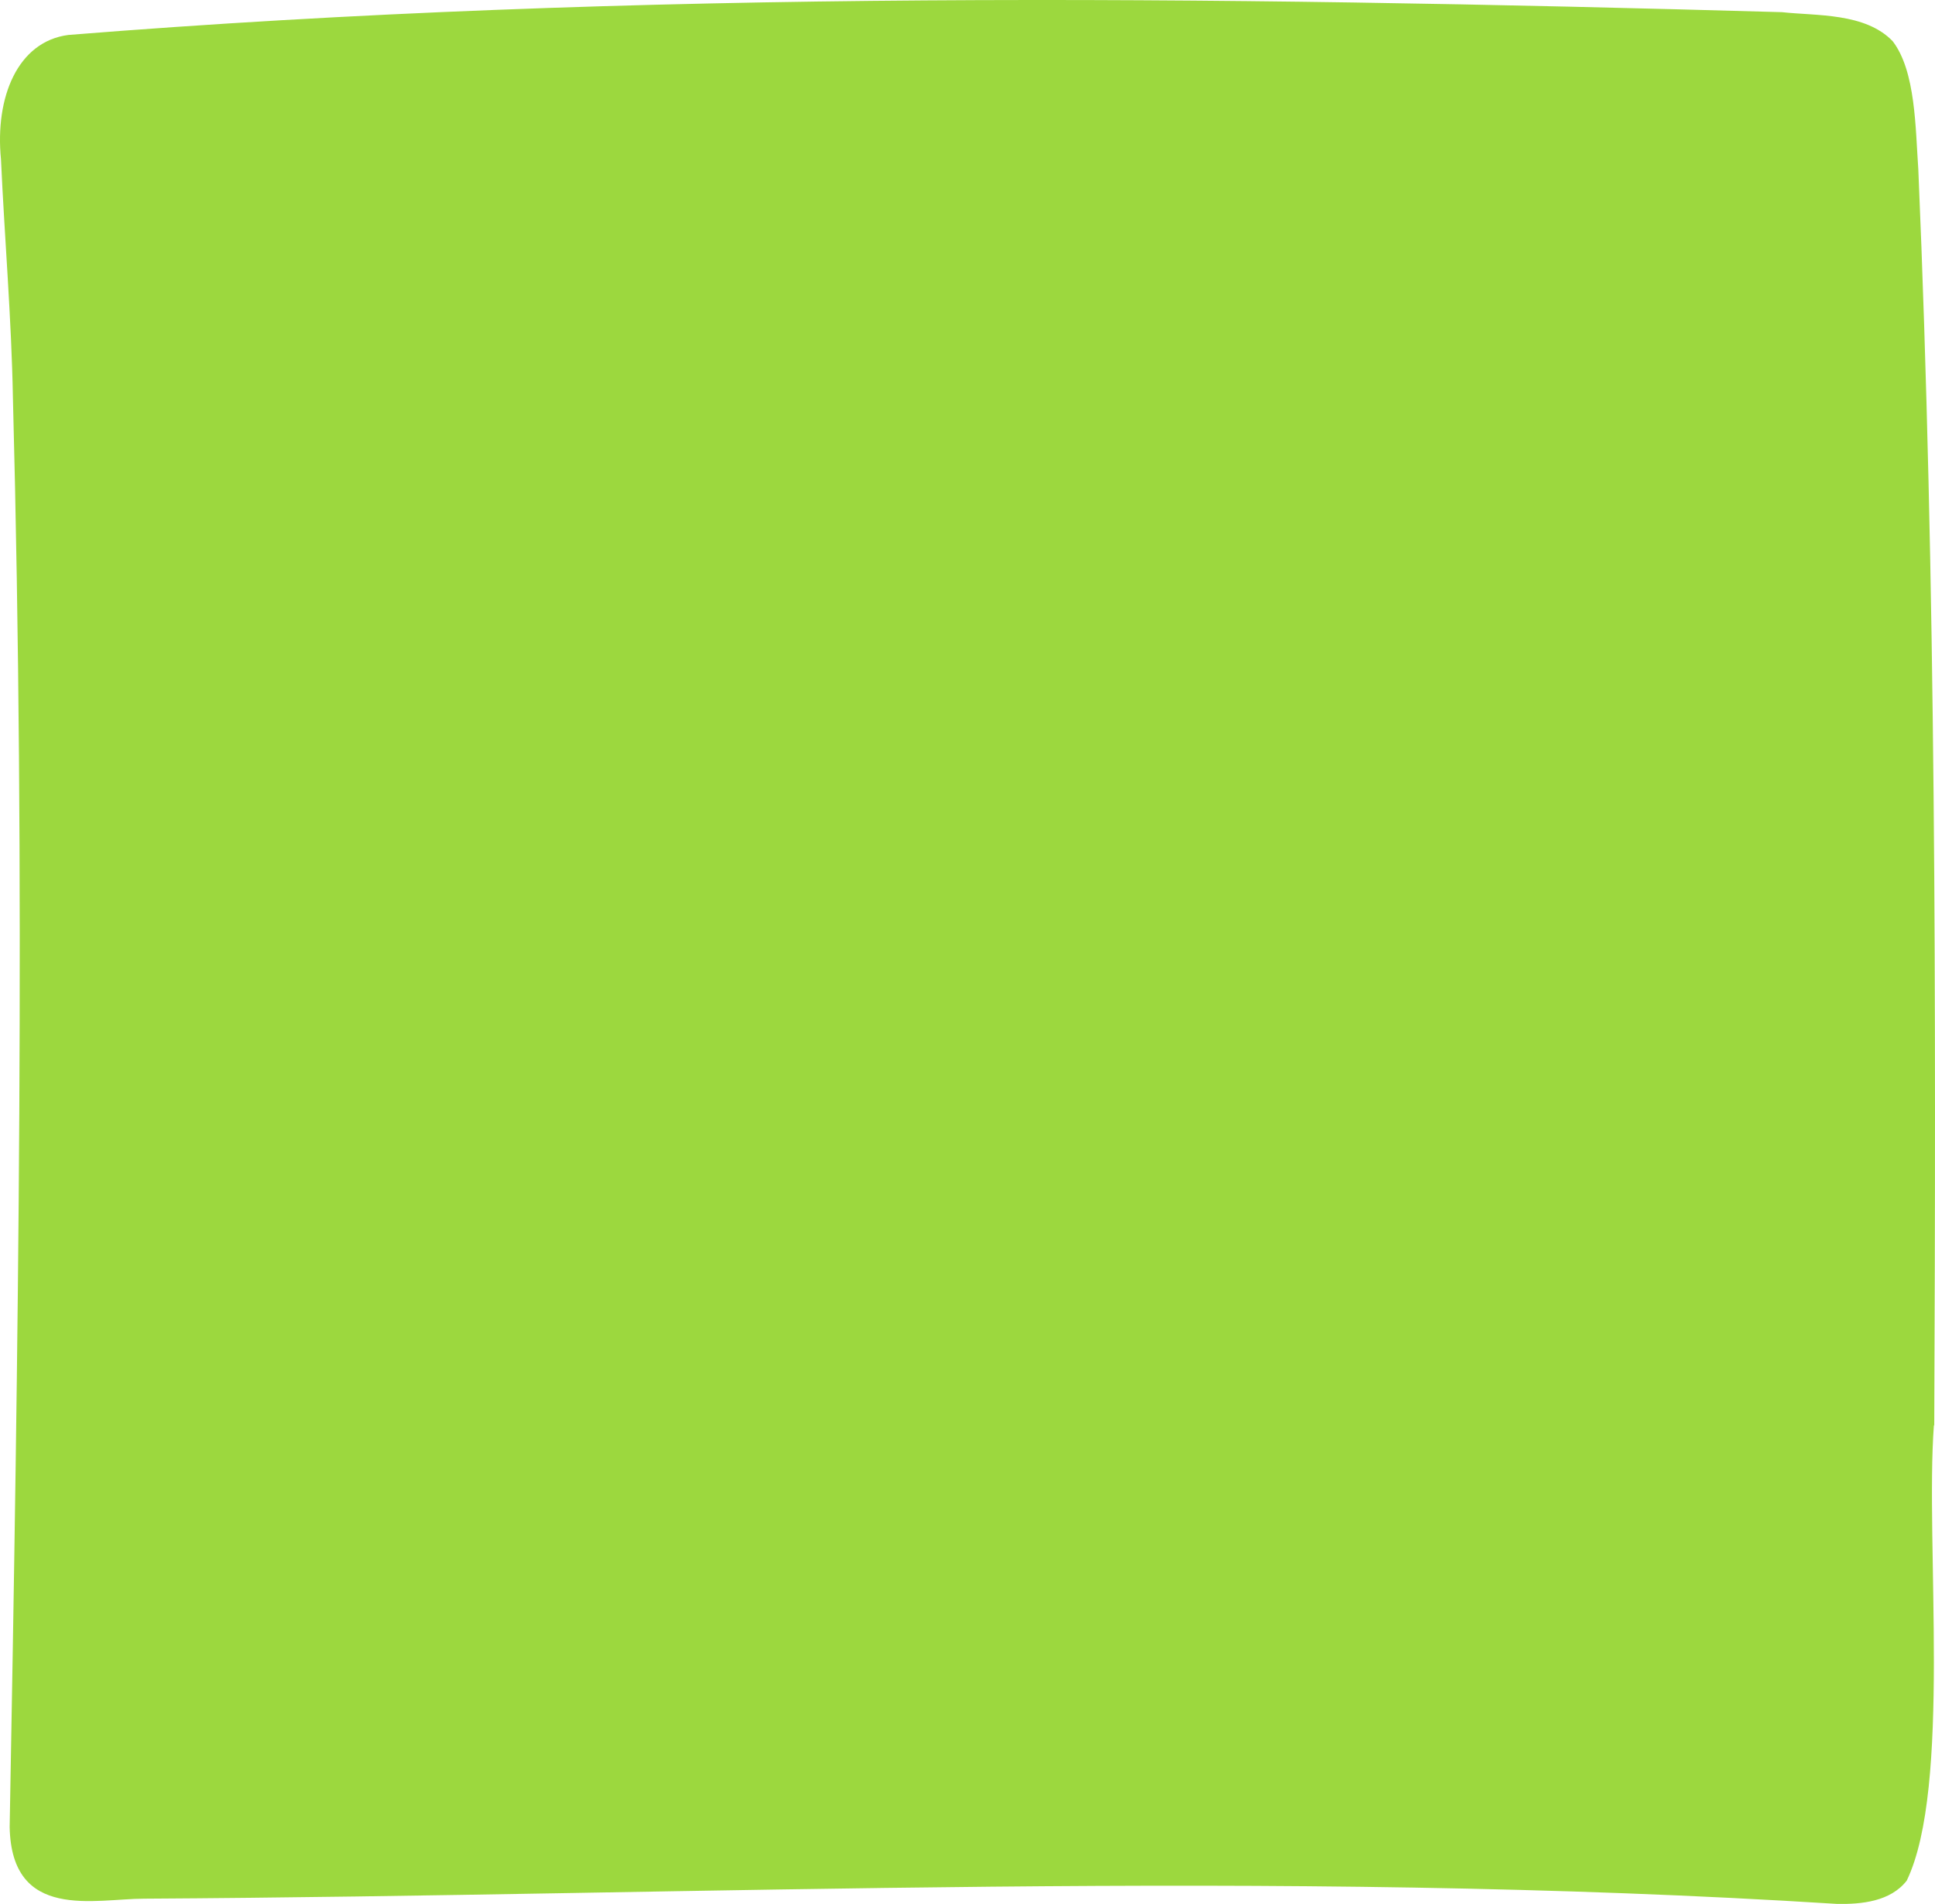
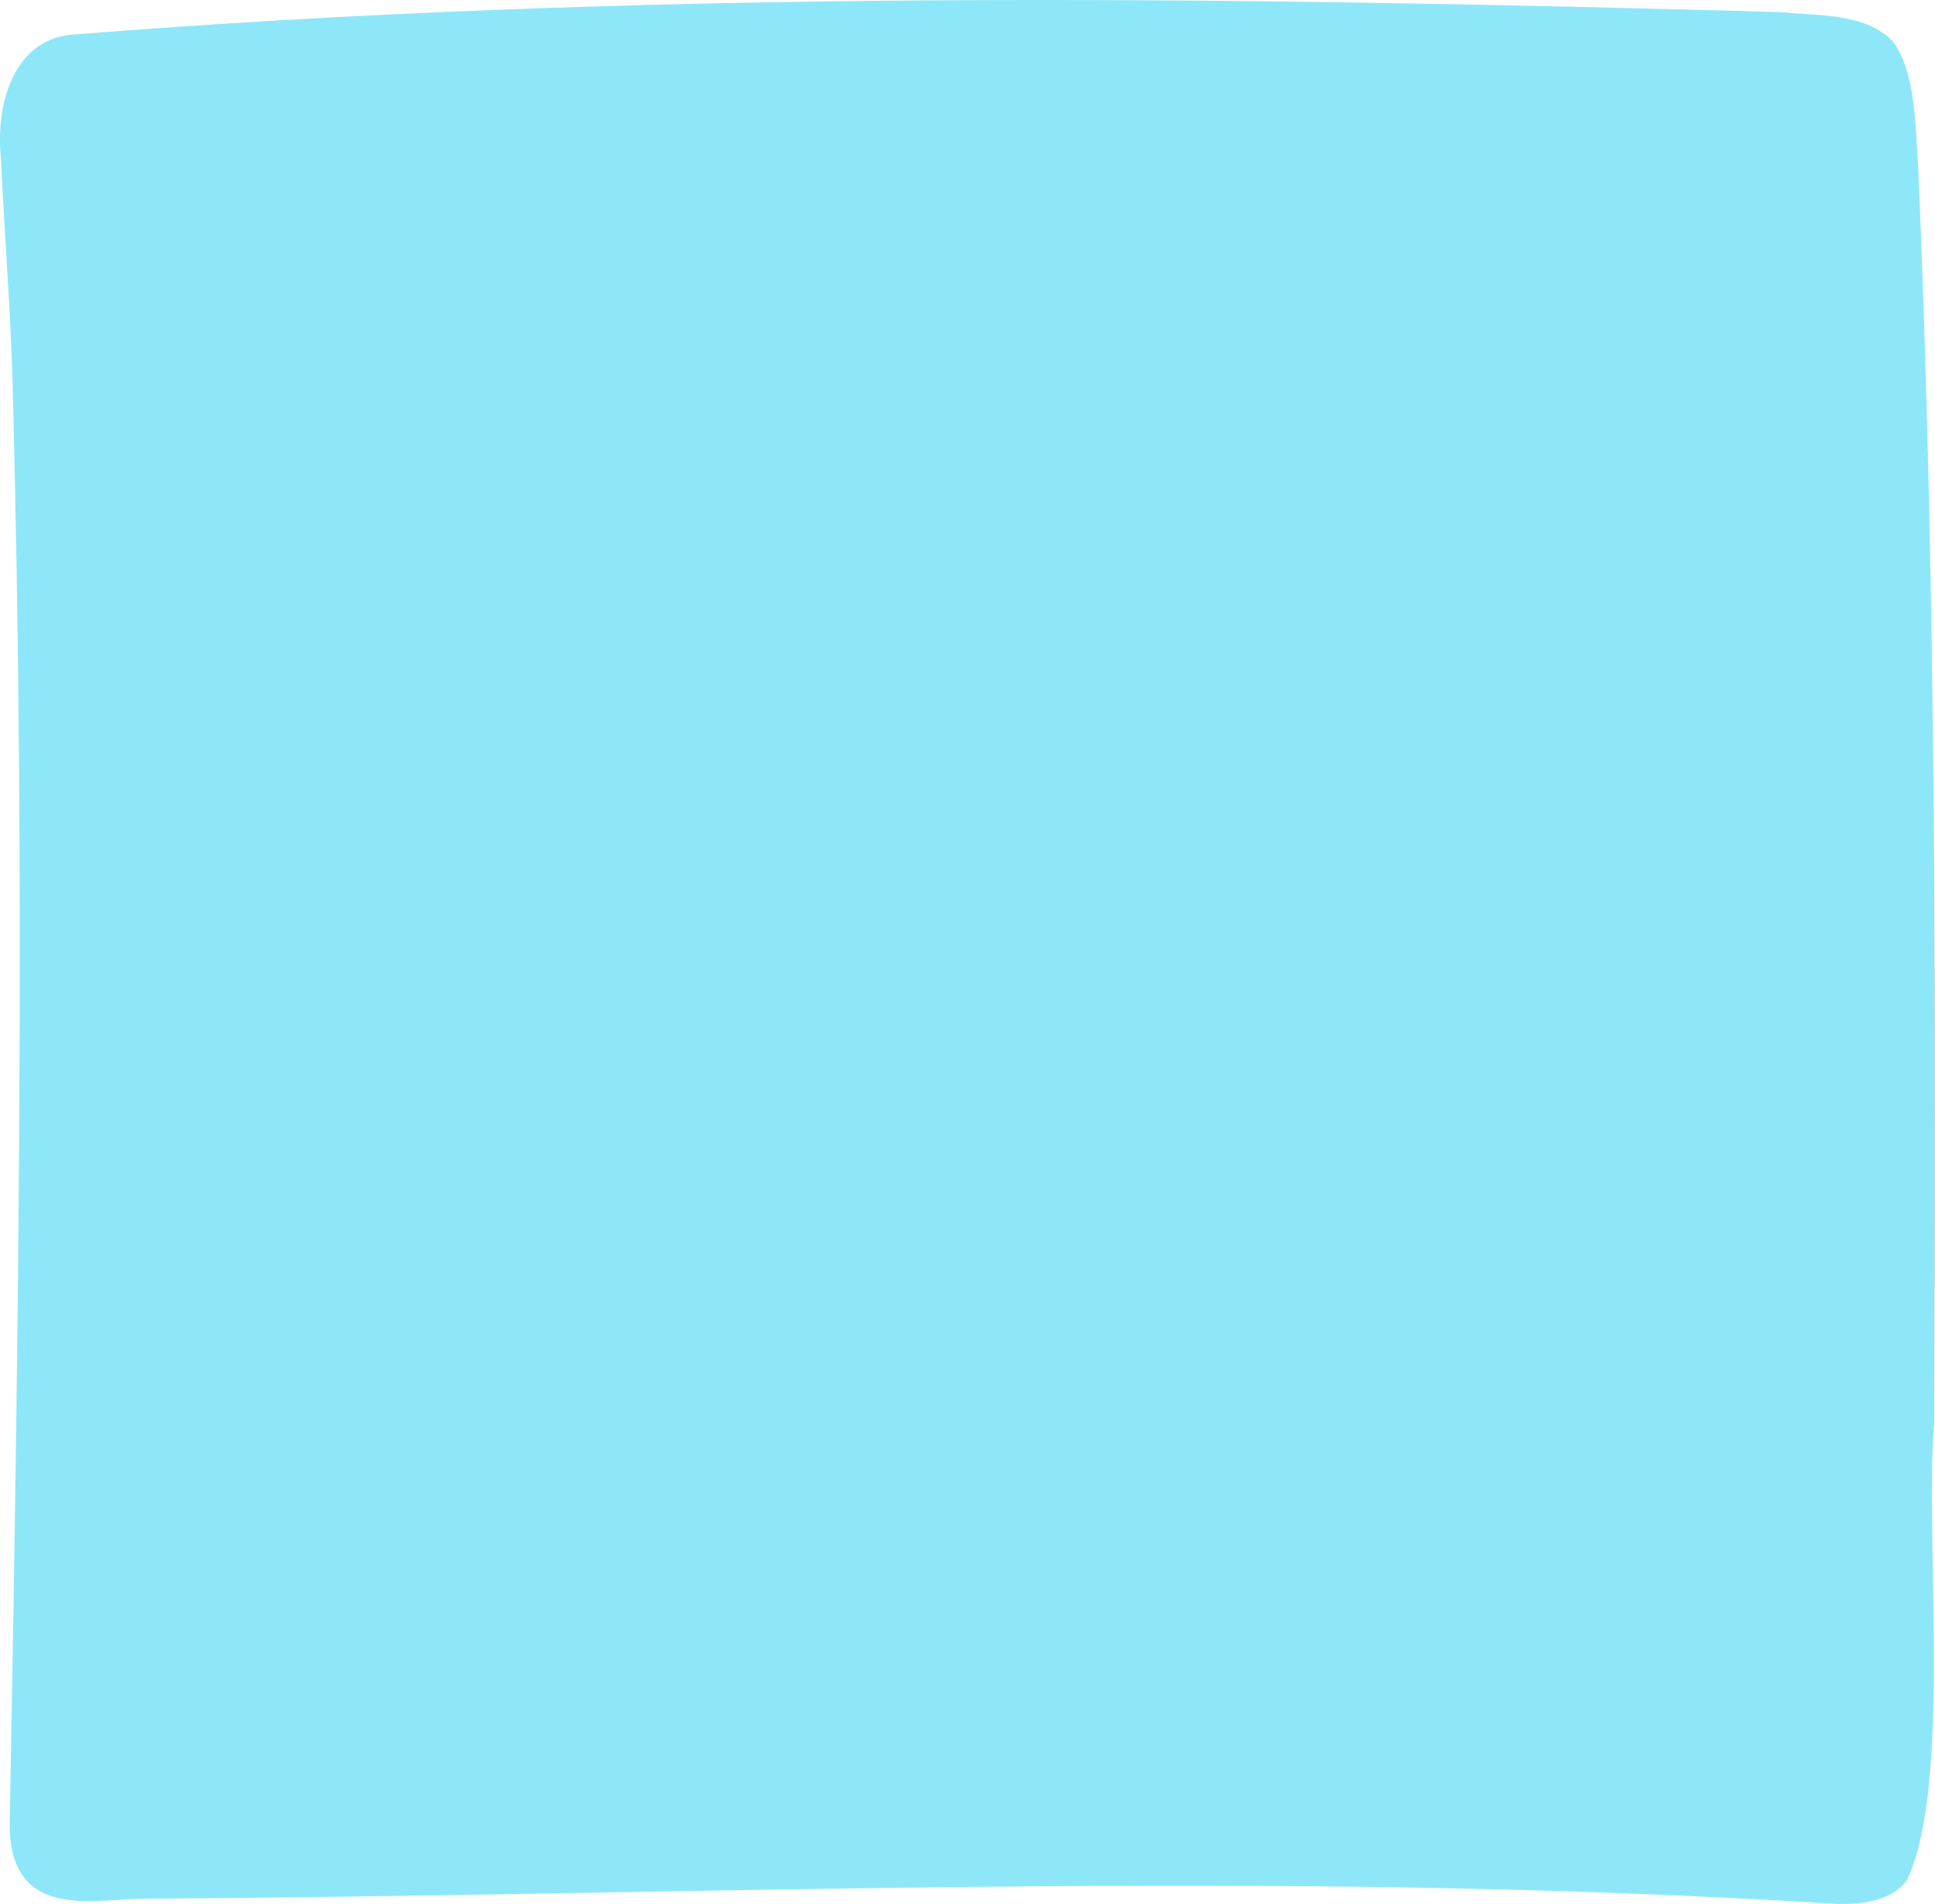
<svg xmlns="http://www.w3.org/2000/svg" width="312" height="307" viewBox="0 0 312 307" fill="none">
-   <path d="M311.818 229.873C310.418 248.866 314.676 288.23 307.443 303.24C304.818 306.61 300.151 307.069 296.185 306.992C205.306 301.249 114.194 305.614 23.257 306.15C15.266 306.15 1.85 309.826 1.558 294.586C2.958 217.39 4.125 141.573 2.083 64.147C1.85 51.358 0.742 38.492 0.158 25.702C-0.833 15.67 2.841 6.71 11.008 5.637C102.528 -1.715 195.507 -0.642 287.319 1.961C292.918 2.574 300.735 2.038 305.168 6.633C308.901 11.458 308.843 20.724 309.309 27.31C312.168 94.014 312.168 162.556 311.876 229.643V229.797L311.818 229.873Z" fill="#9CD83E" />
+   <path d="M311.818 229.873C310.418 248.866 314.676 288.23 307.443 303.24C304.818 306.61 300.151 307.069 296.185 306.992C205.306 301.249 114.194 305.614 23.257 306.15C15.266 306.15 1.85 309.826 1.558 294.586C2.958 217.39 4.125 141.573 2.083 64.147C1.85 51.358 0.742 38.492 0.158 25.702C-0.833 15.67 2.841 6.71 11.008 5.637C102.528 -1.715 195.507 -0.642 287.319 1.961C292.918 2.574 300.735 2.038 305.168 6.633C308.901 11.458 308.843 20.724 309.309 27.31C312.168 94.014 312.168 162.556 311.876 229.643V229.797L311.818 229.873Z" fill="#8EE7F8" />
</svg>
